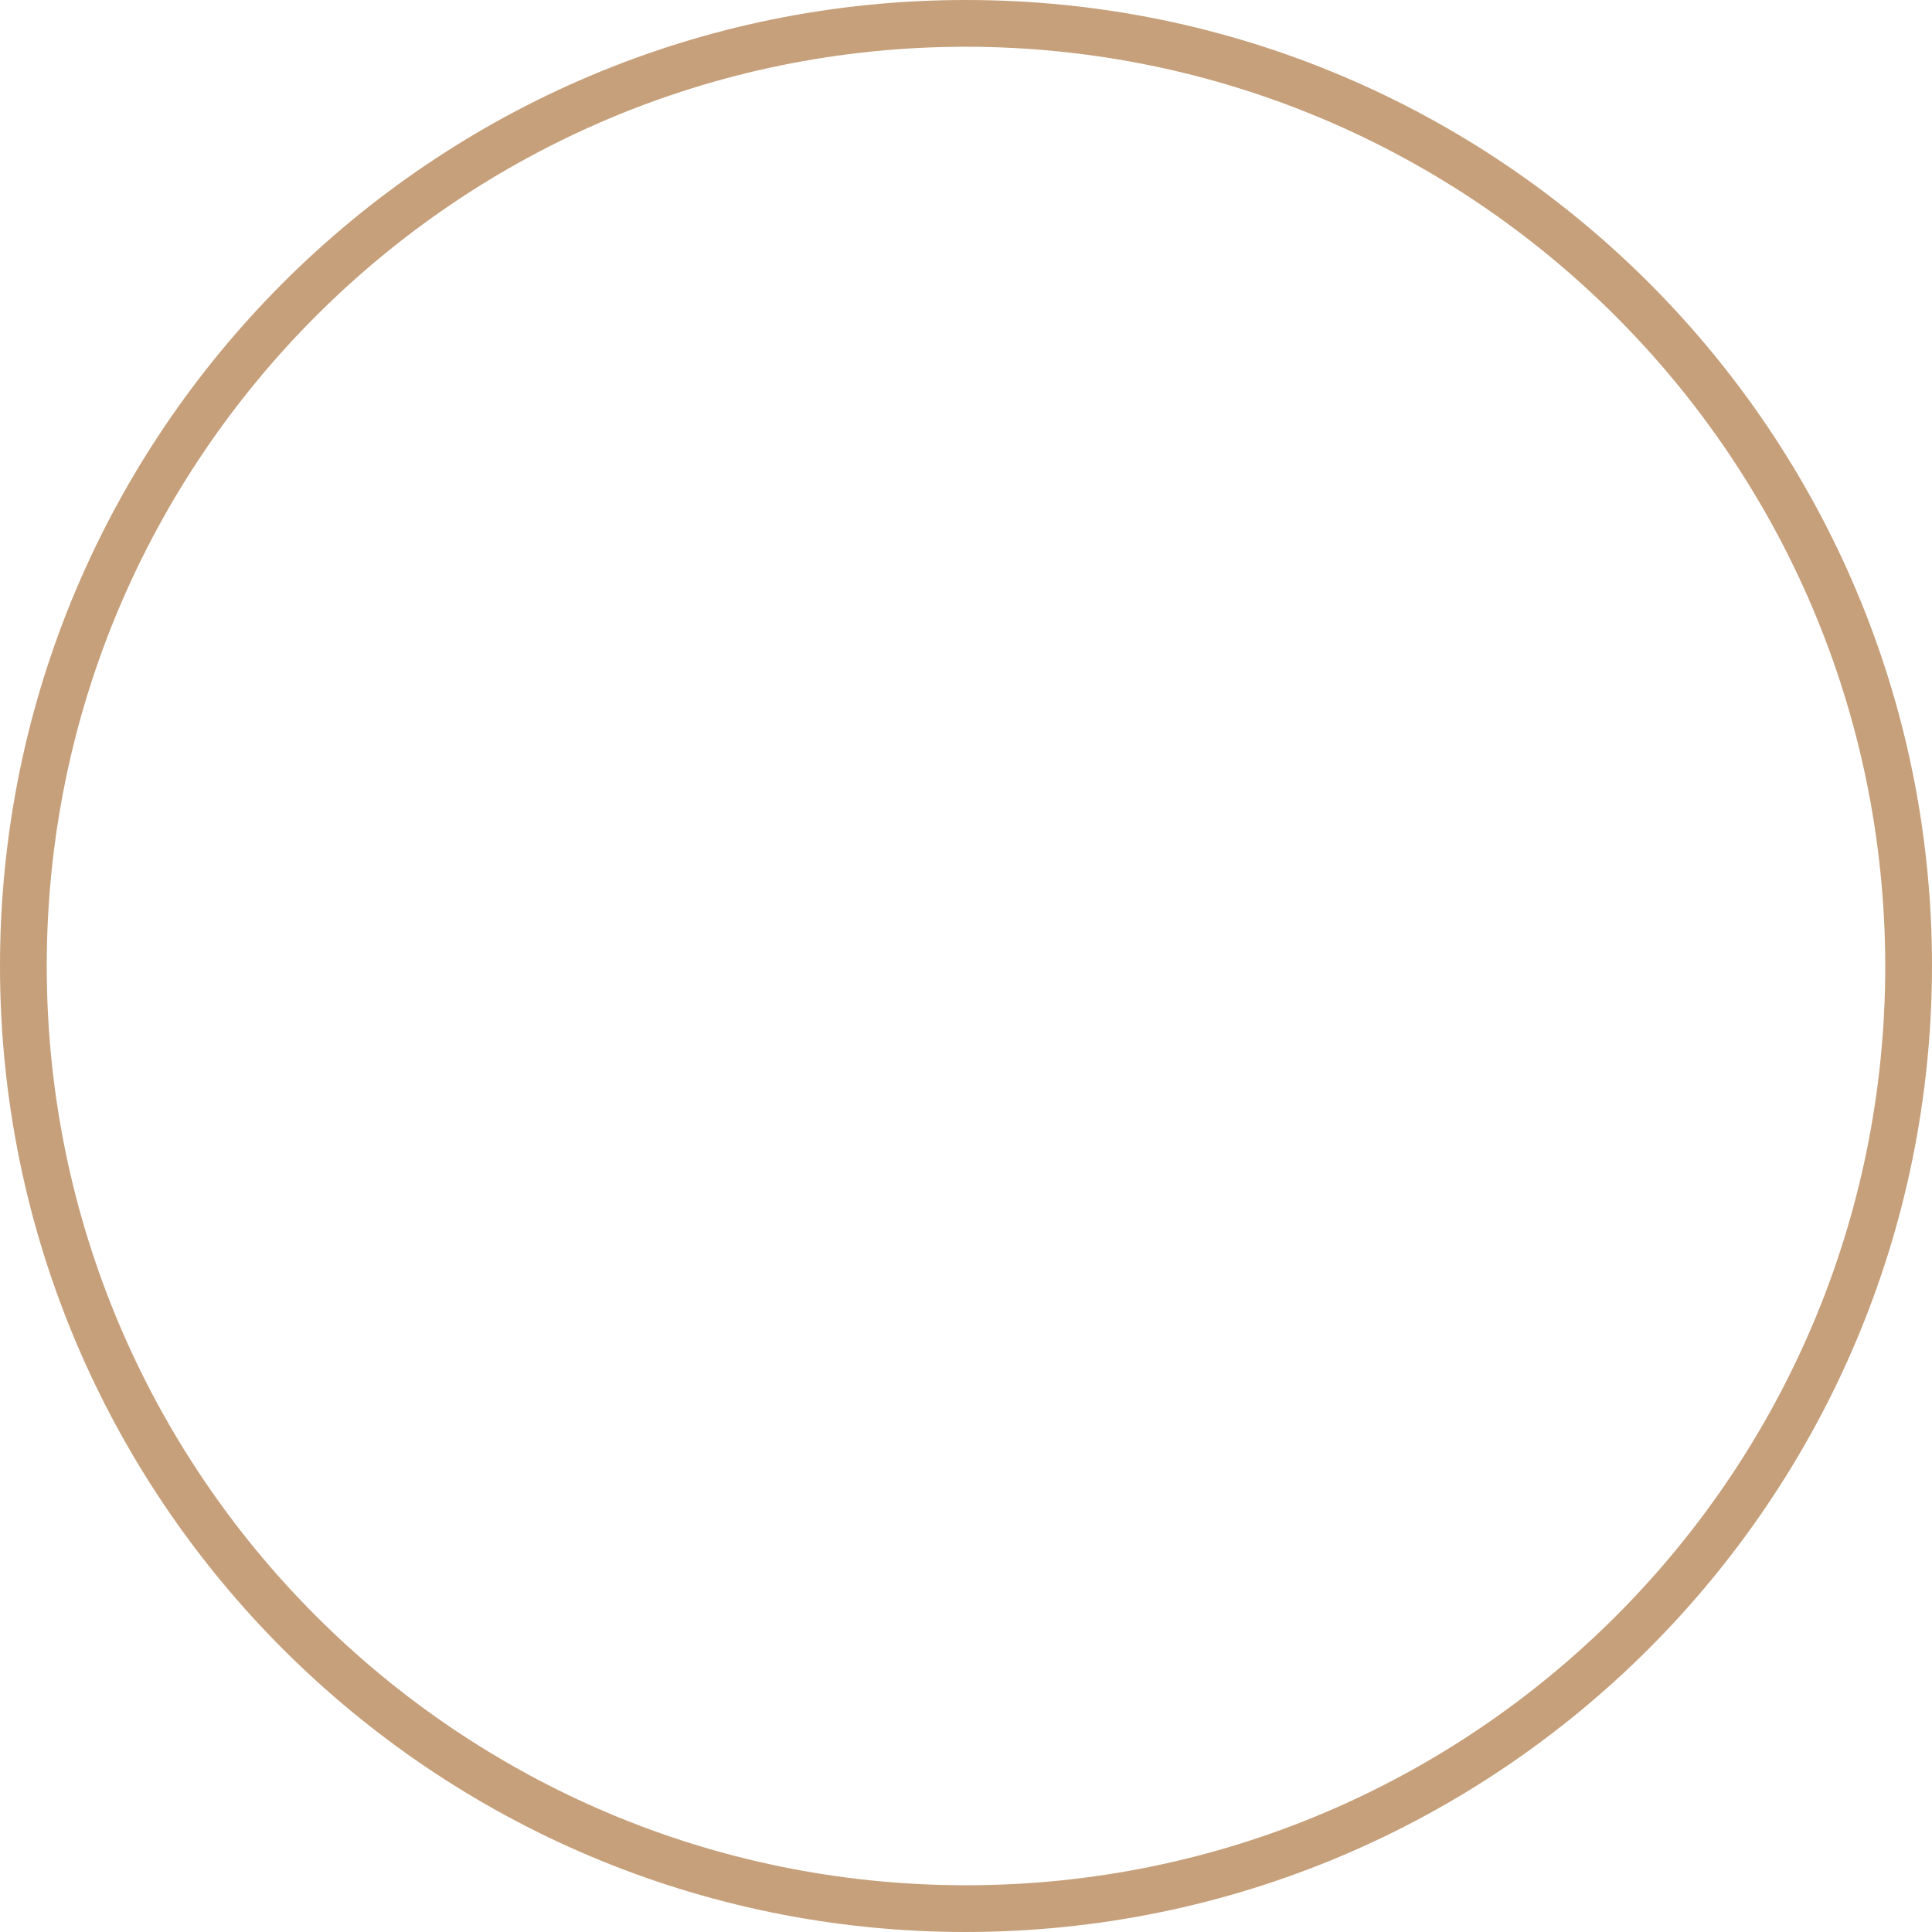
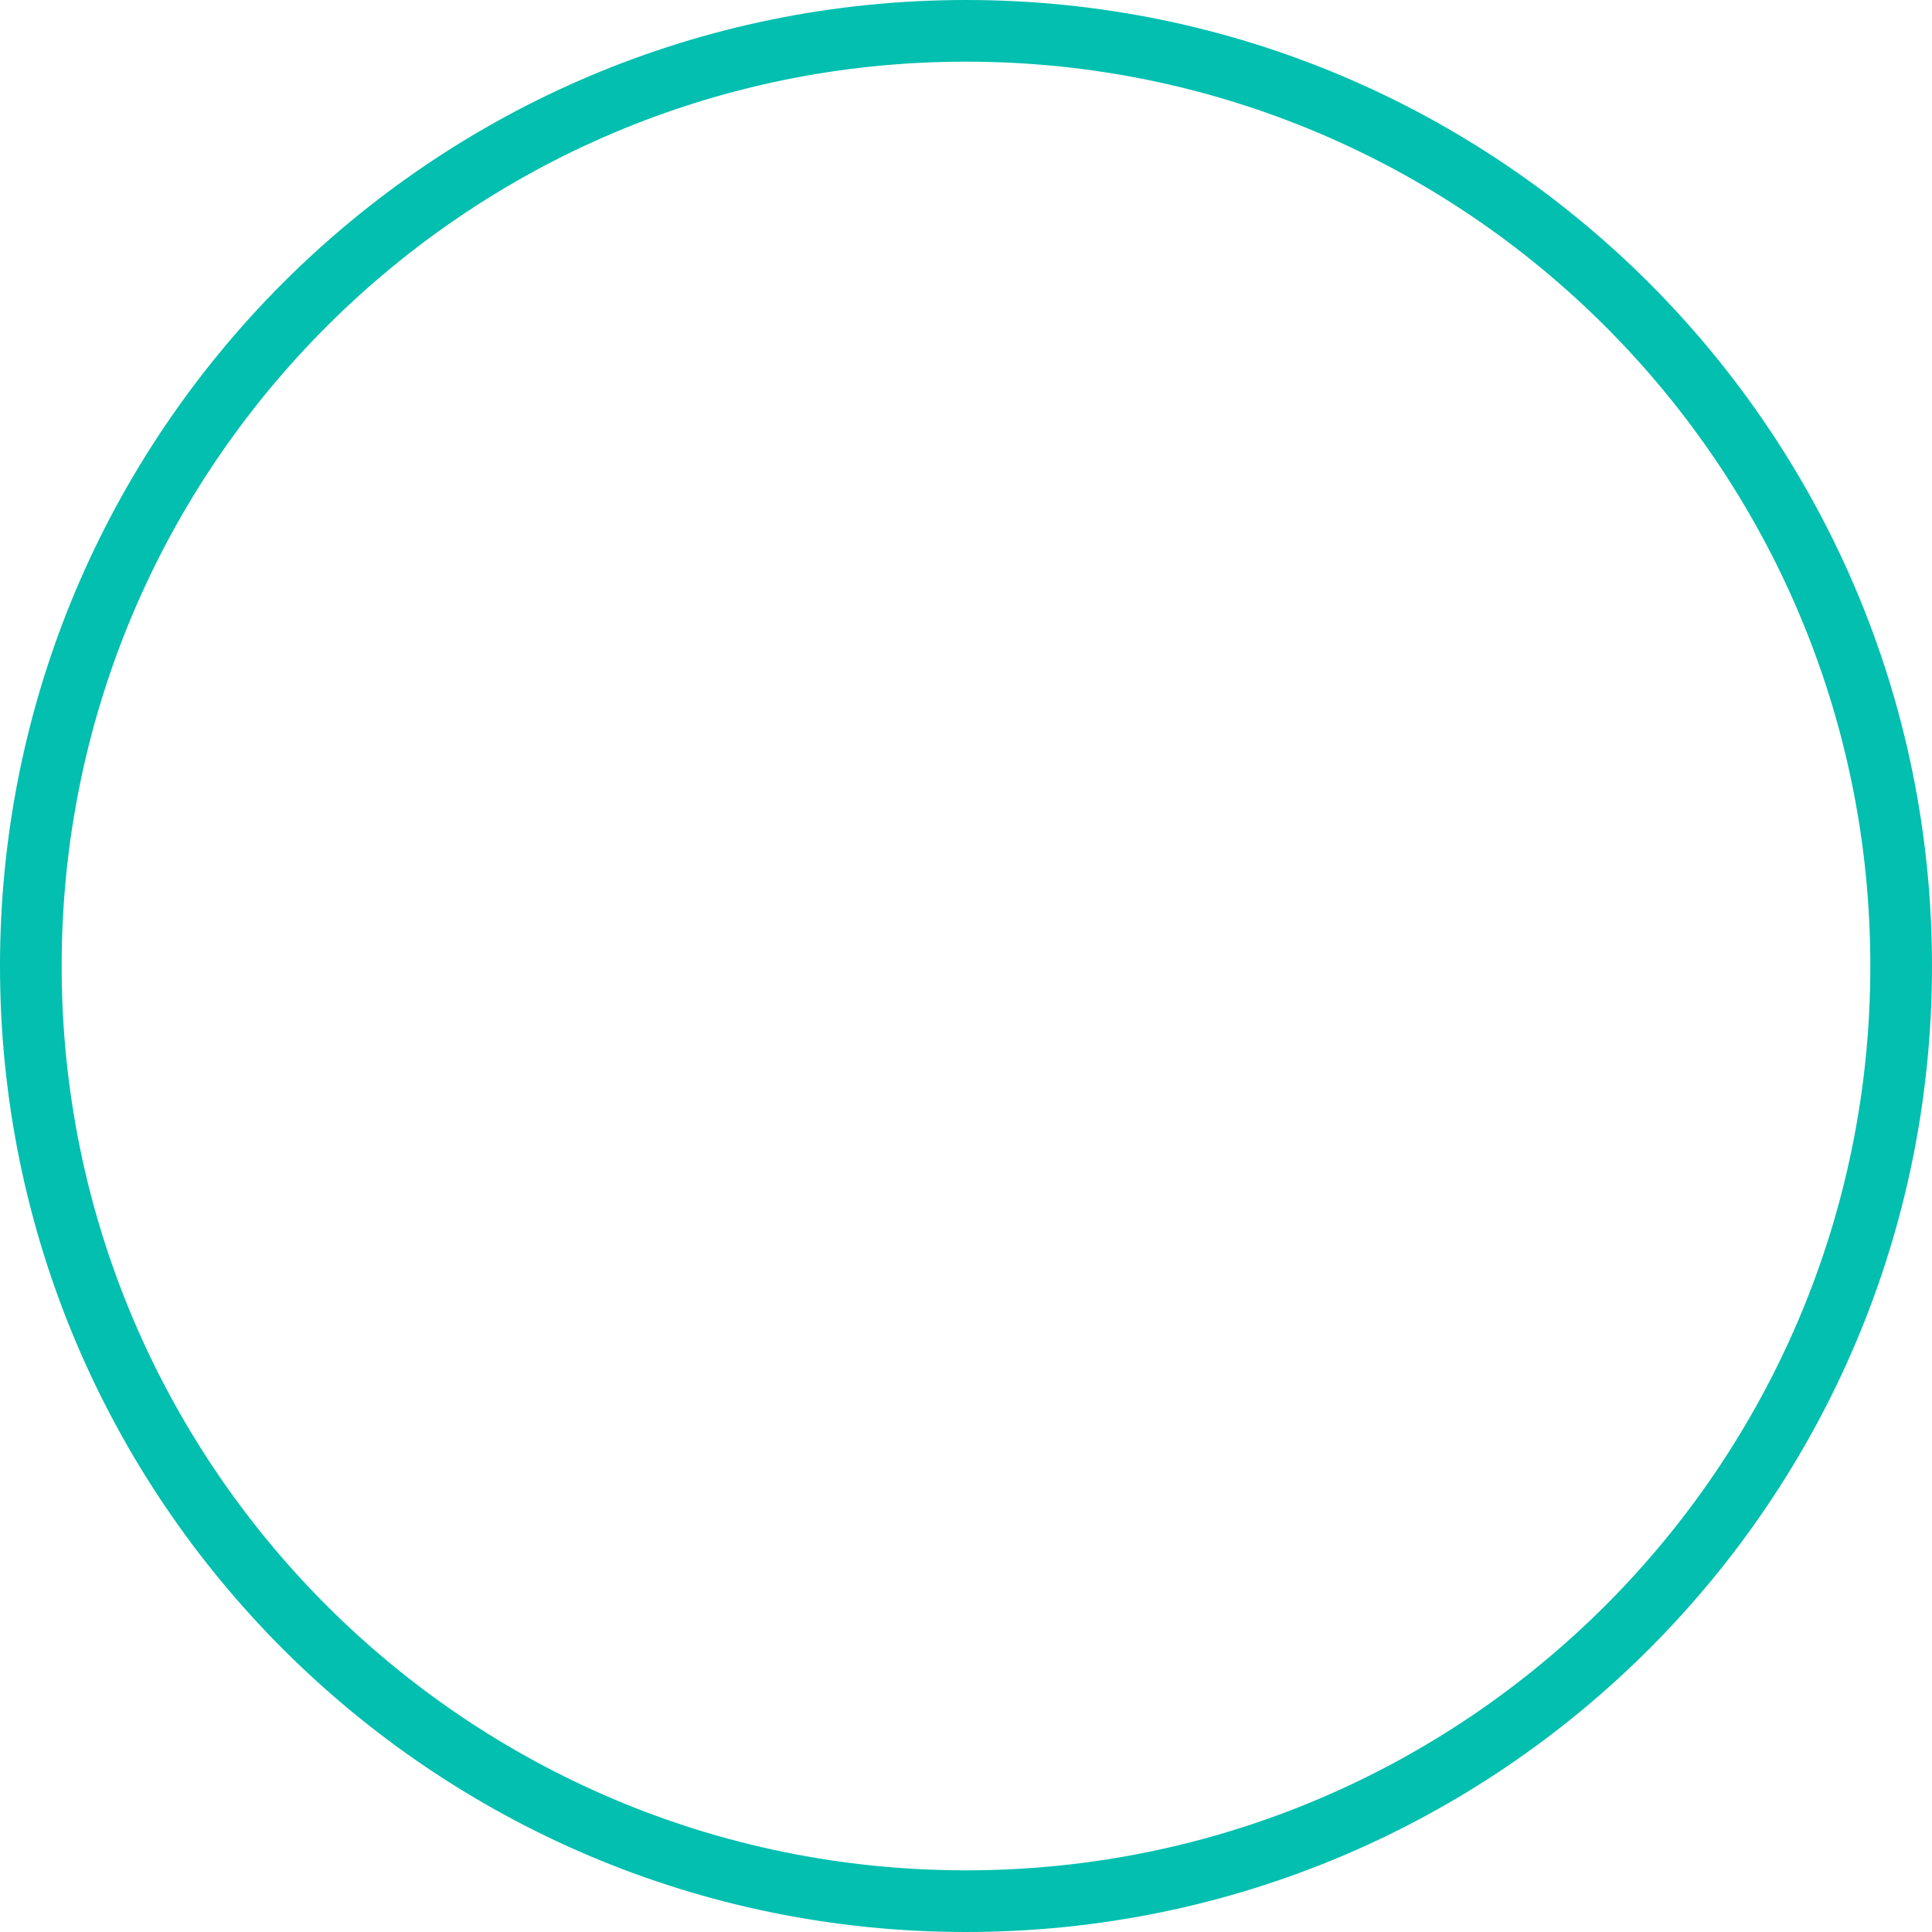
- <svg xmlns="http://www.w3.org/2000/svg" width="98" height="98" viewBox="0 0 98 98">
-   <path id="Fill_5" data-name="Fill 5" d="M49,98A49,49,0,1,1,98,49,49.055,49.055,0,0,1,49,98ZM49,2.371A46.629,46.629,0,1,0,95.629,49,46.681,46.681,0,0,0,49,2.371Z" fill="#C6A07A" />
+ <svg xmlns="http://www.w3.org/2000/svg" width="94" height="94" viewBox="0 0 94 94">
+   <g id="Oval" fill="none" stroke="#02bfaf" stroke-miterlimit="10" stroke-width="3">
+     <circle cx="47" cy="47" r="47" stroke="none" />
+     <circle cx="47" cy="47" r="45.5" fill="none" />
+   </g>
</svg>
